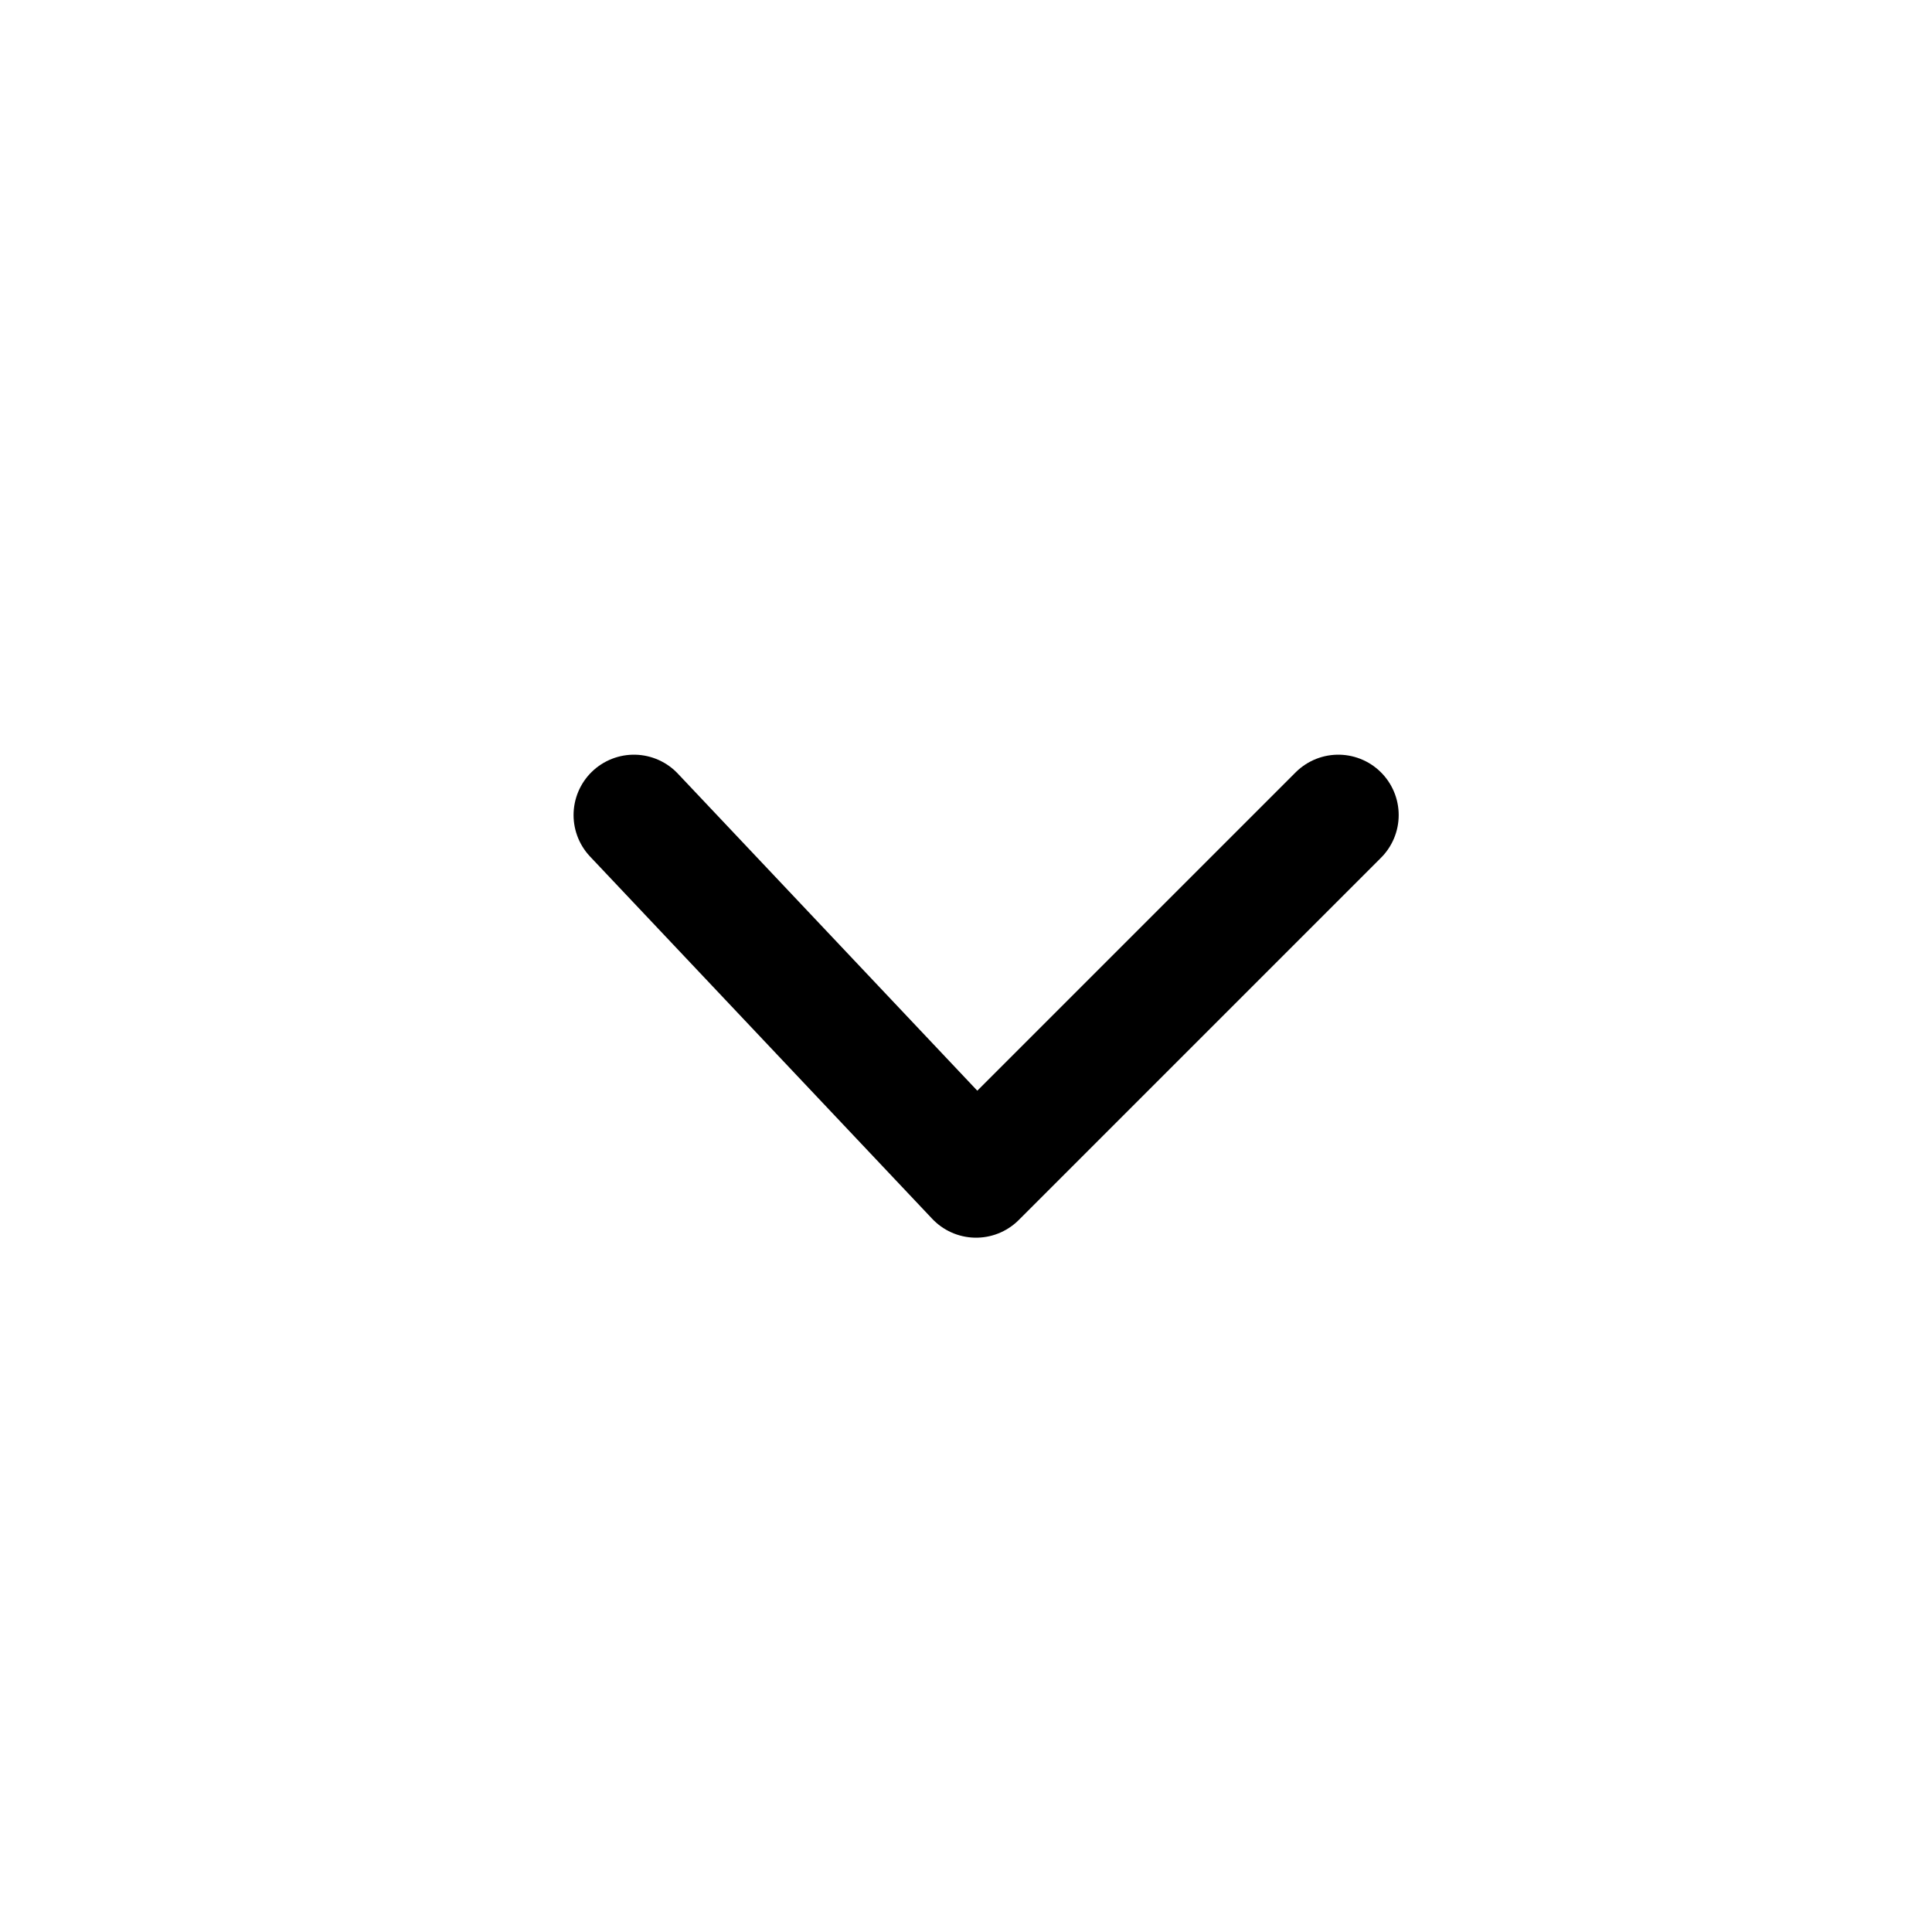
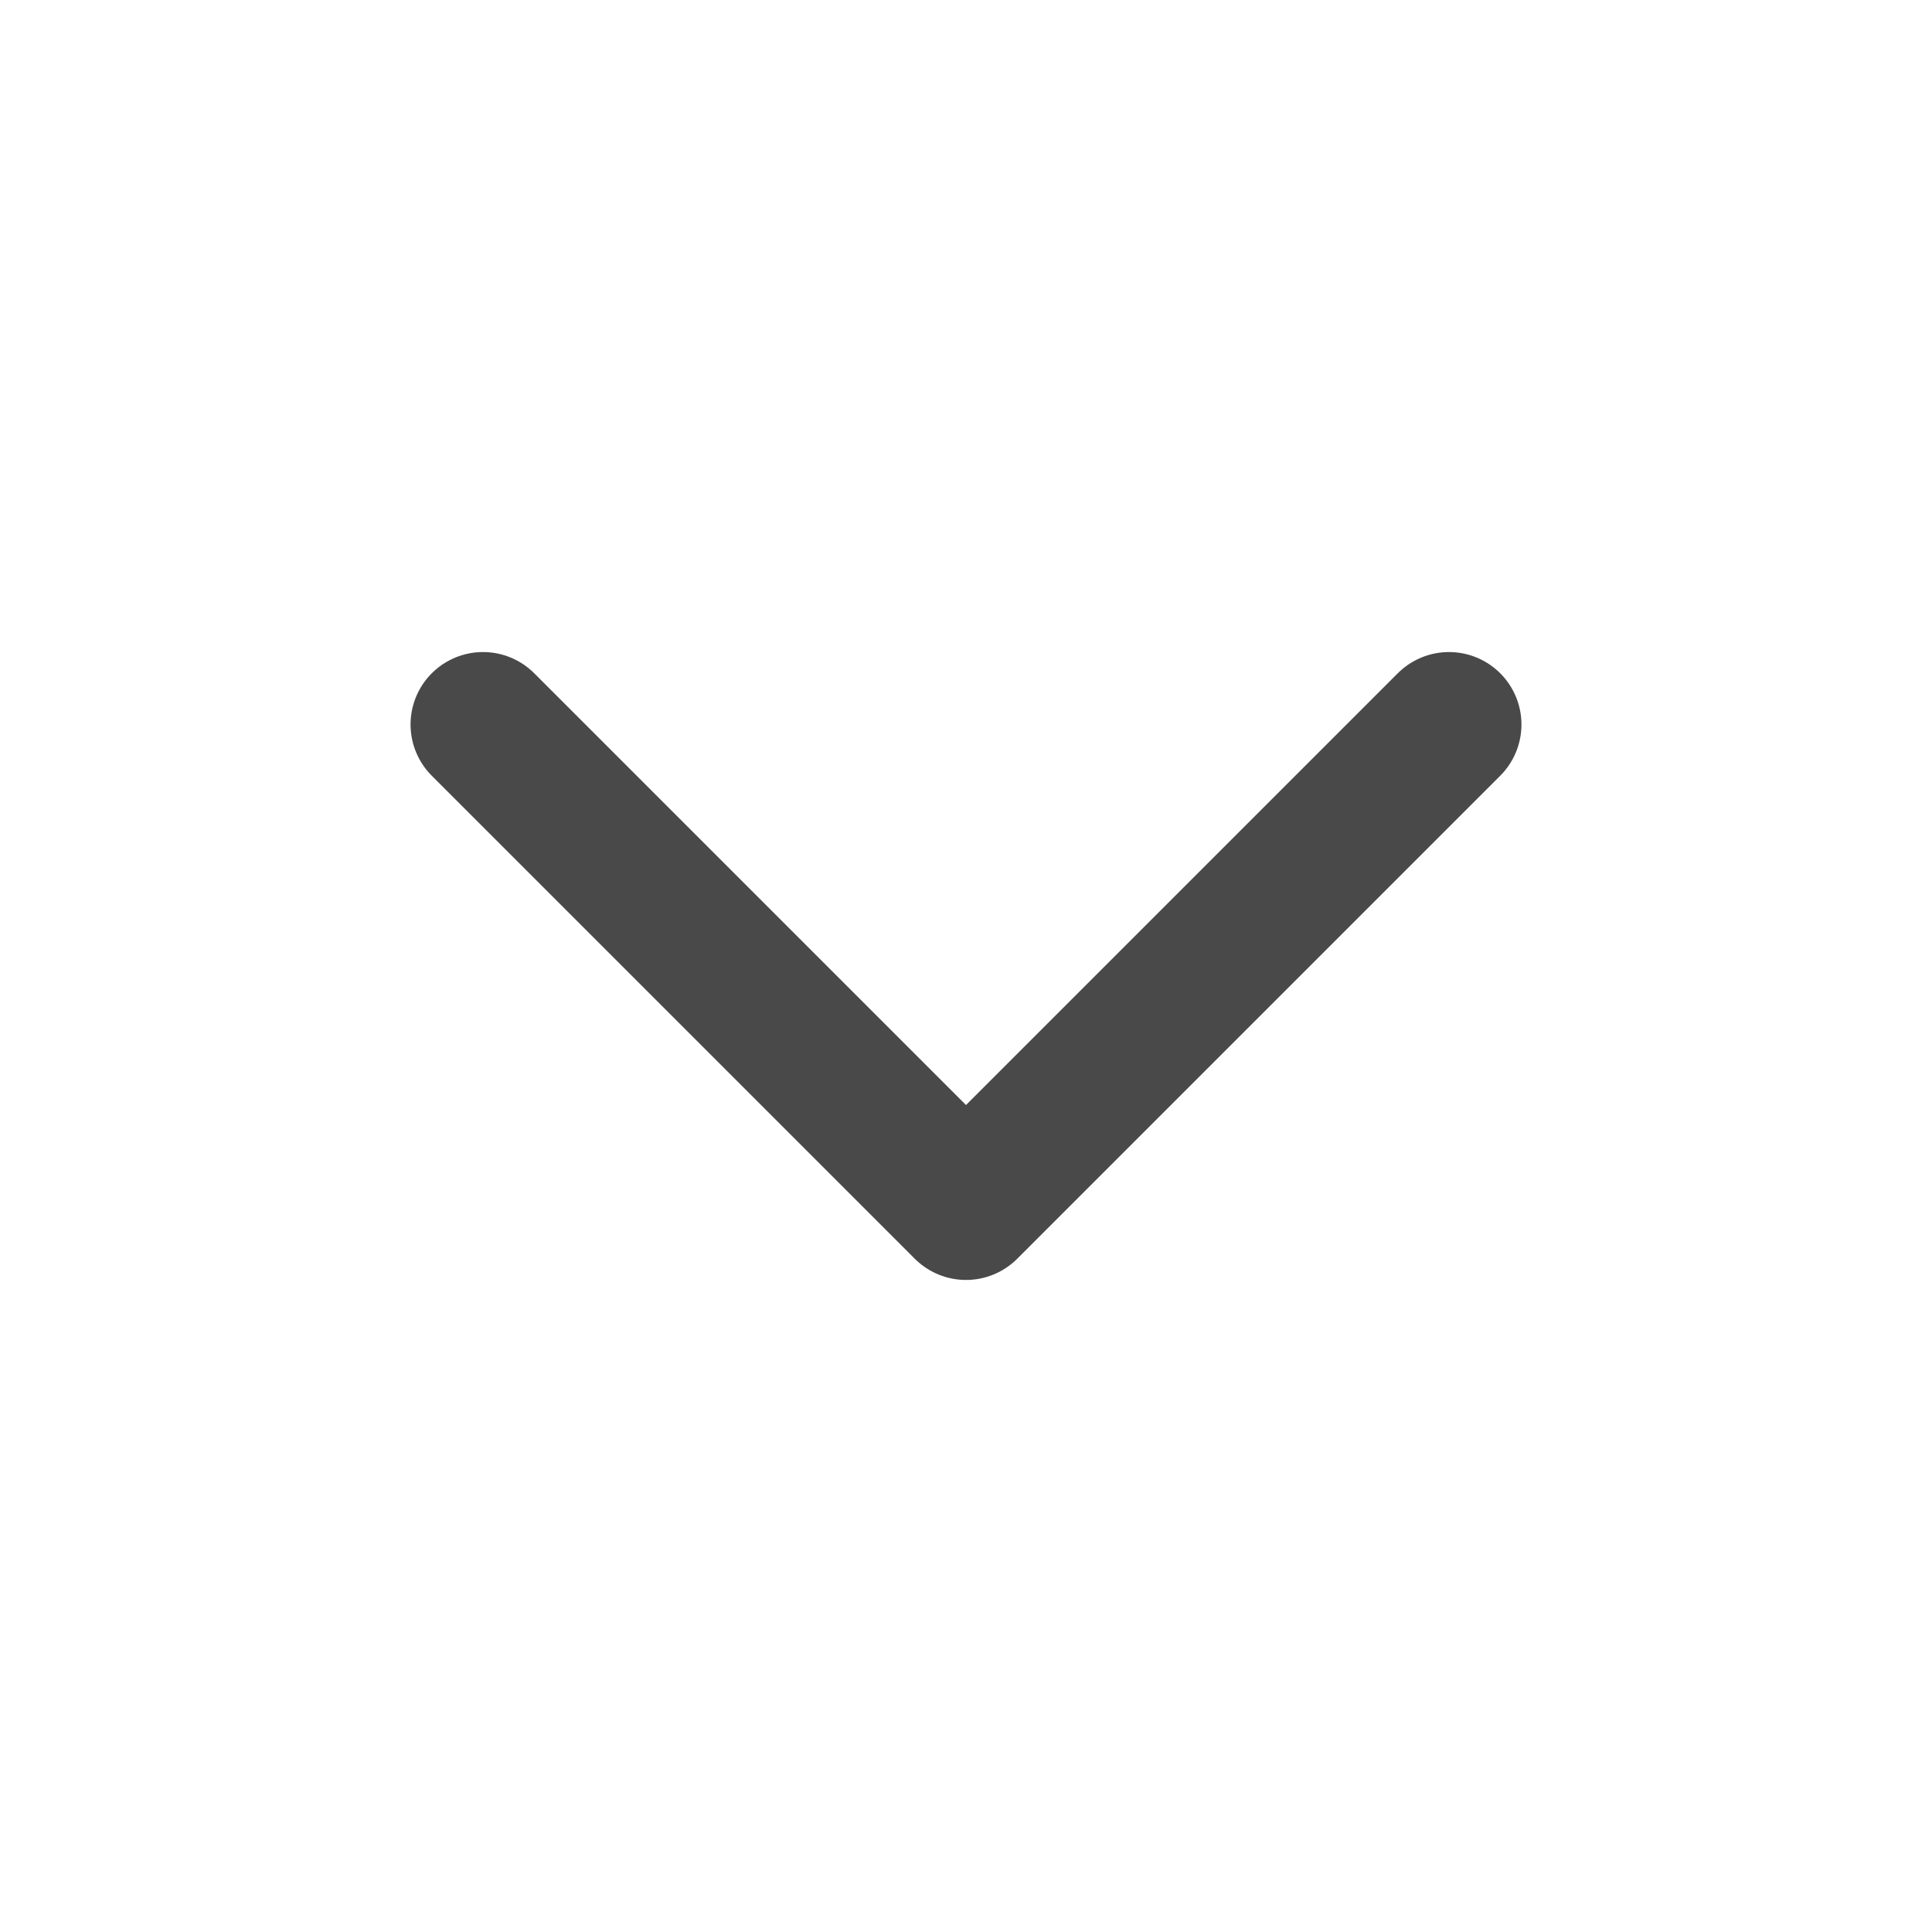
- <svg xmlns="http://www.w3.org/2000/svg" width="24" height="24" fill="none">
-   <path stroke="#000" stroke-linecap="round" stroke-linejoin="round" stroke-width="1.5" d="m7.875 10.125 4.25 4.5 4.5-4.5" />
+ <svg xmlns="http://www.w3.org/2000/svg" width="24" height="24" viewBox="0 0 24 24" fill="none">
+   <path d="M18 9L12 15L6 9" stroke="#494949" stroke-width="1.8" stroke-linecap="round" stroke-linejoin="round" />
</svg>
